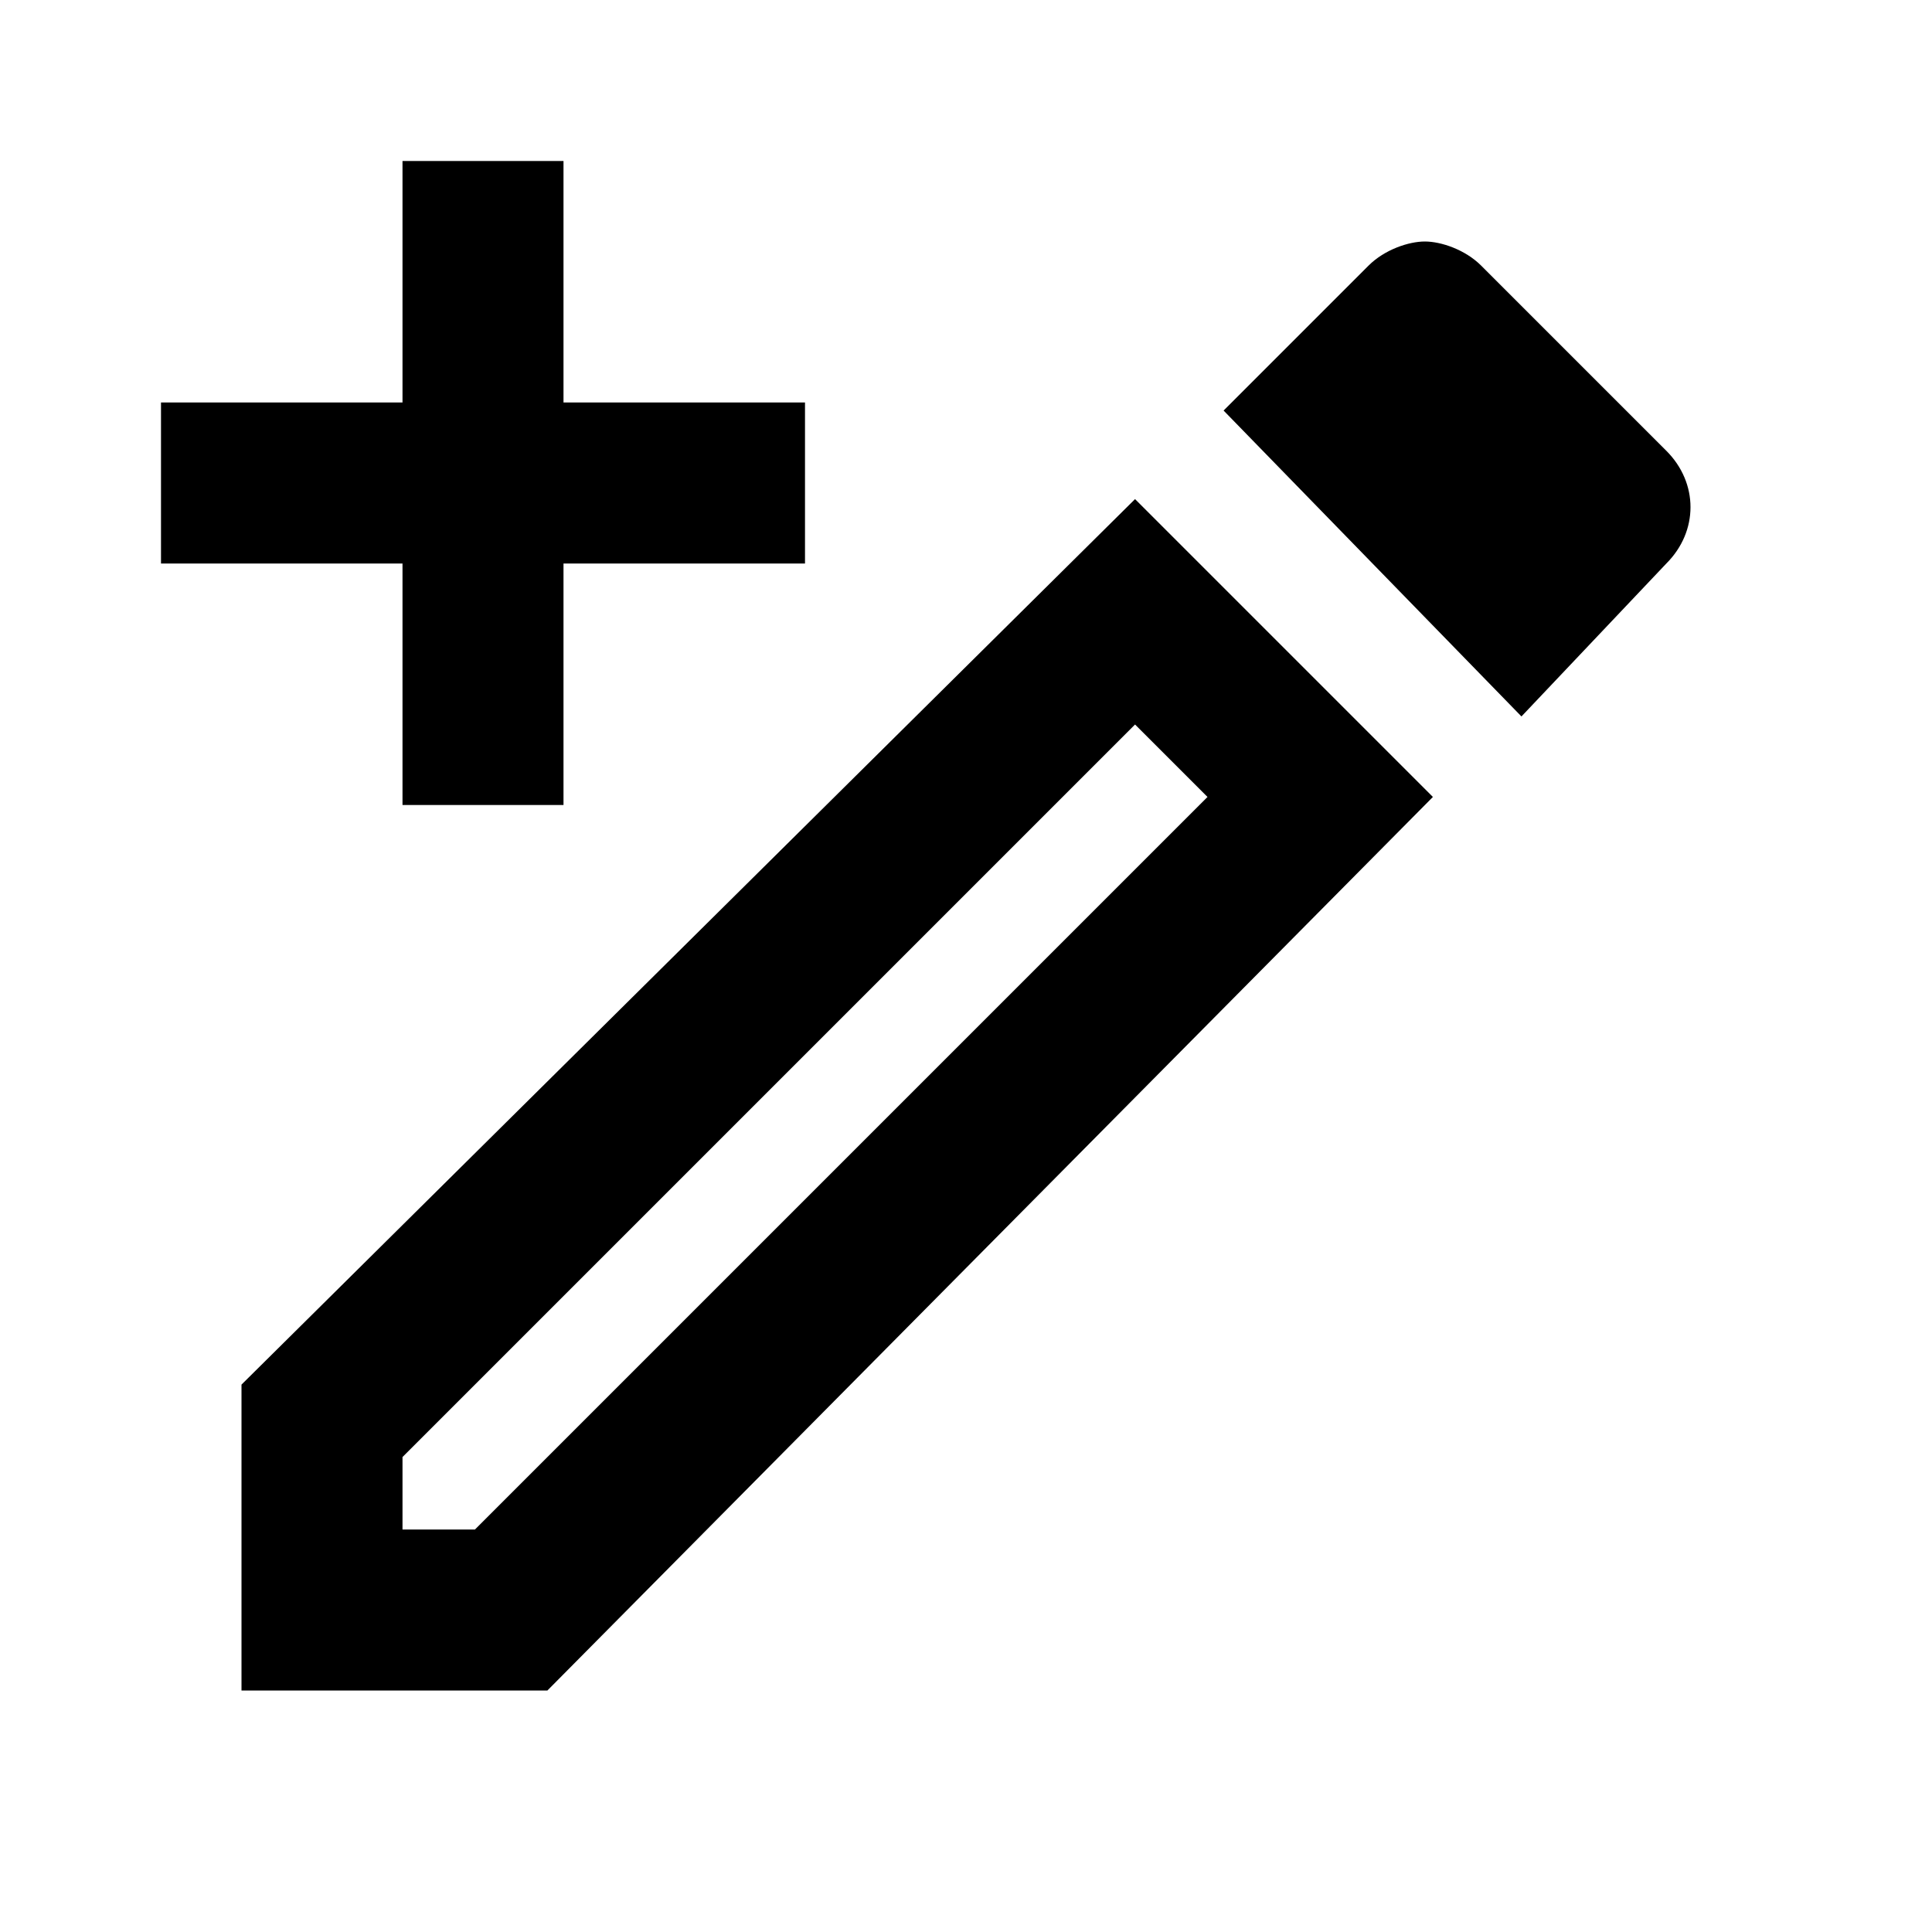
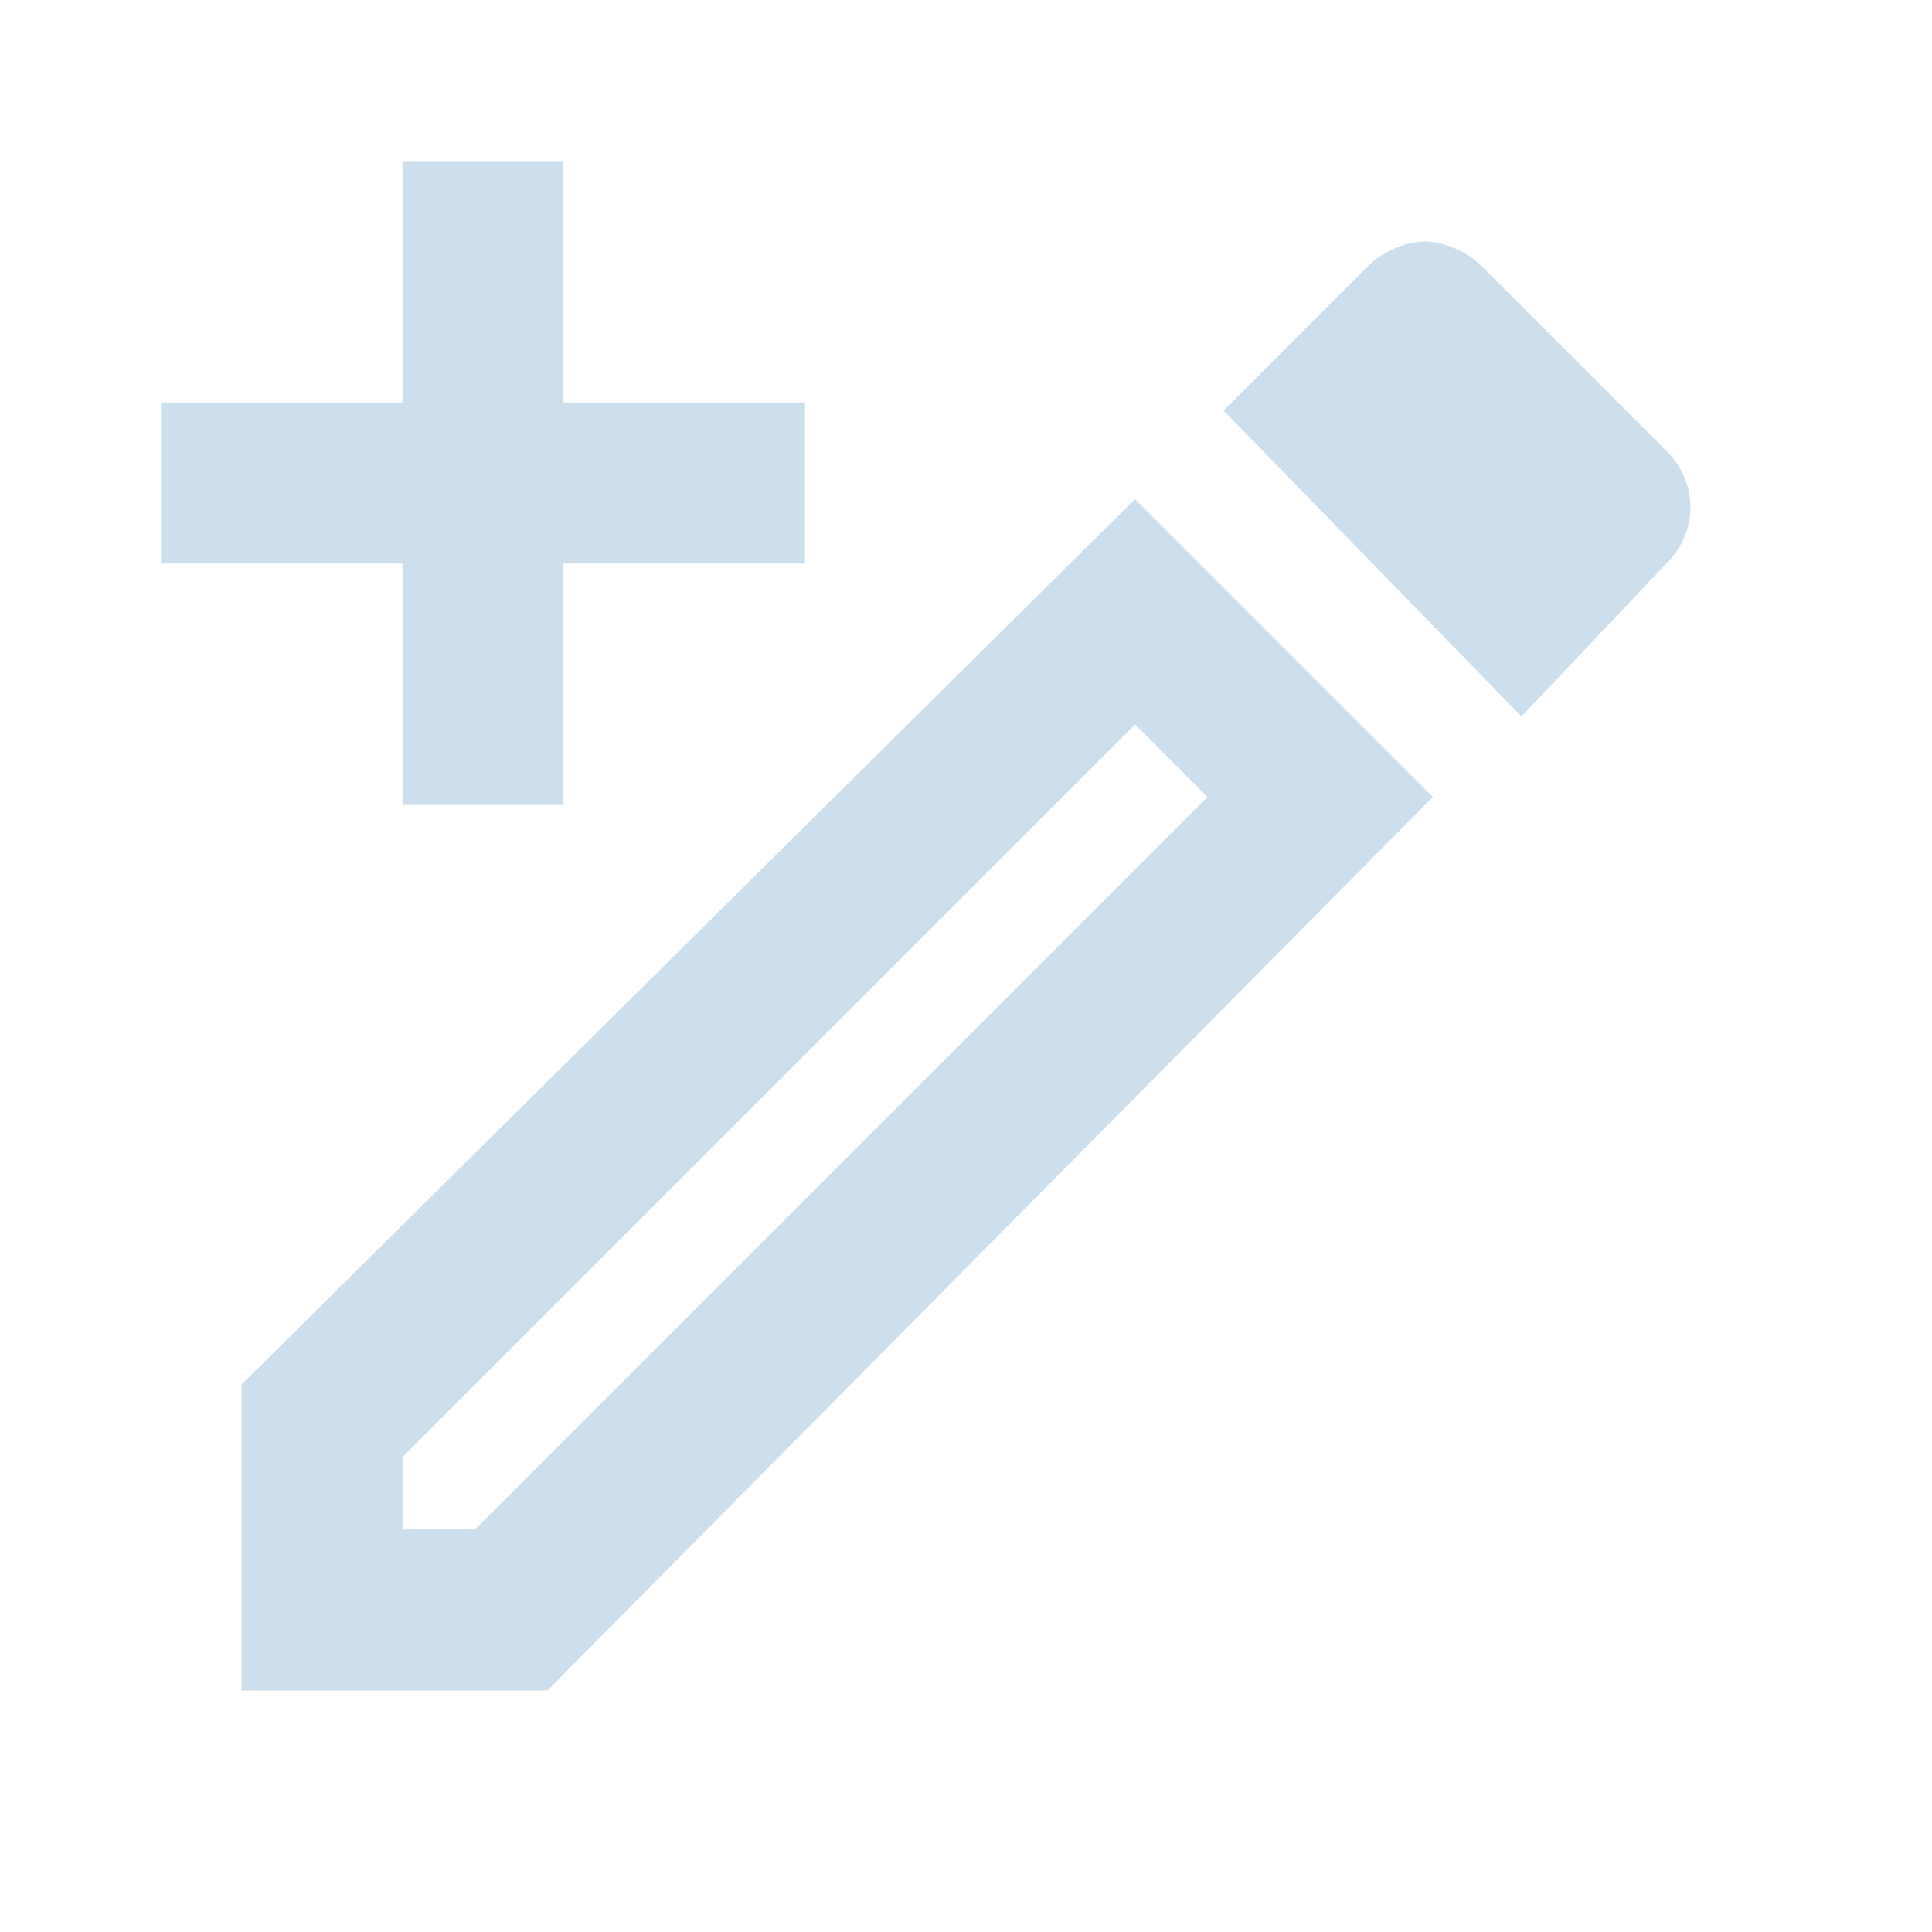
<svg xmlns="http://www.w3.org/2000/svg" viewBox="0 0 24 24">
-   <path d="M14.1,9L15,9.9L5.9,19H5V18.1L14.1,9M17.7,3C17.5,3 17.2,3.1 17,3.3L15.2,5.1L18.9,8.9L20.7,7C21.1,6.6 21.1,6 20.7,5.6L18.4,3.3C18.2,3.1 17.9,3 17.7,3M14.1,6.2L3,17.2V21H6.8L17.8,9.9L14.1,6.2M7,2V5H10V7H7V10H5V7H2V5H5V2H7Z" />
+   <path d="M14.1,9L15,9.9L5.9,19H5V18.1L14.1,9M17.7,3C17.5,3 17.2,3.1 17,3.3L15.2,5.1L18.9,8.9L20.7,7C21.1,6.6 21.1,6 20.7,5.6L18.4,3.3C18.2,3.1 17.9,3 17.7,3M14.1,6.2L3,17.2V21H6.8L17.8,9.9L14.1,6.2M7,2V5H10V7H7V10H5V7H2V5H5V2H7Z" fill="#cddfec" />
</svg>
